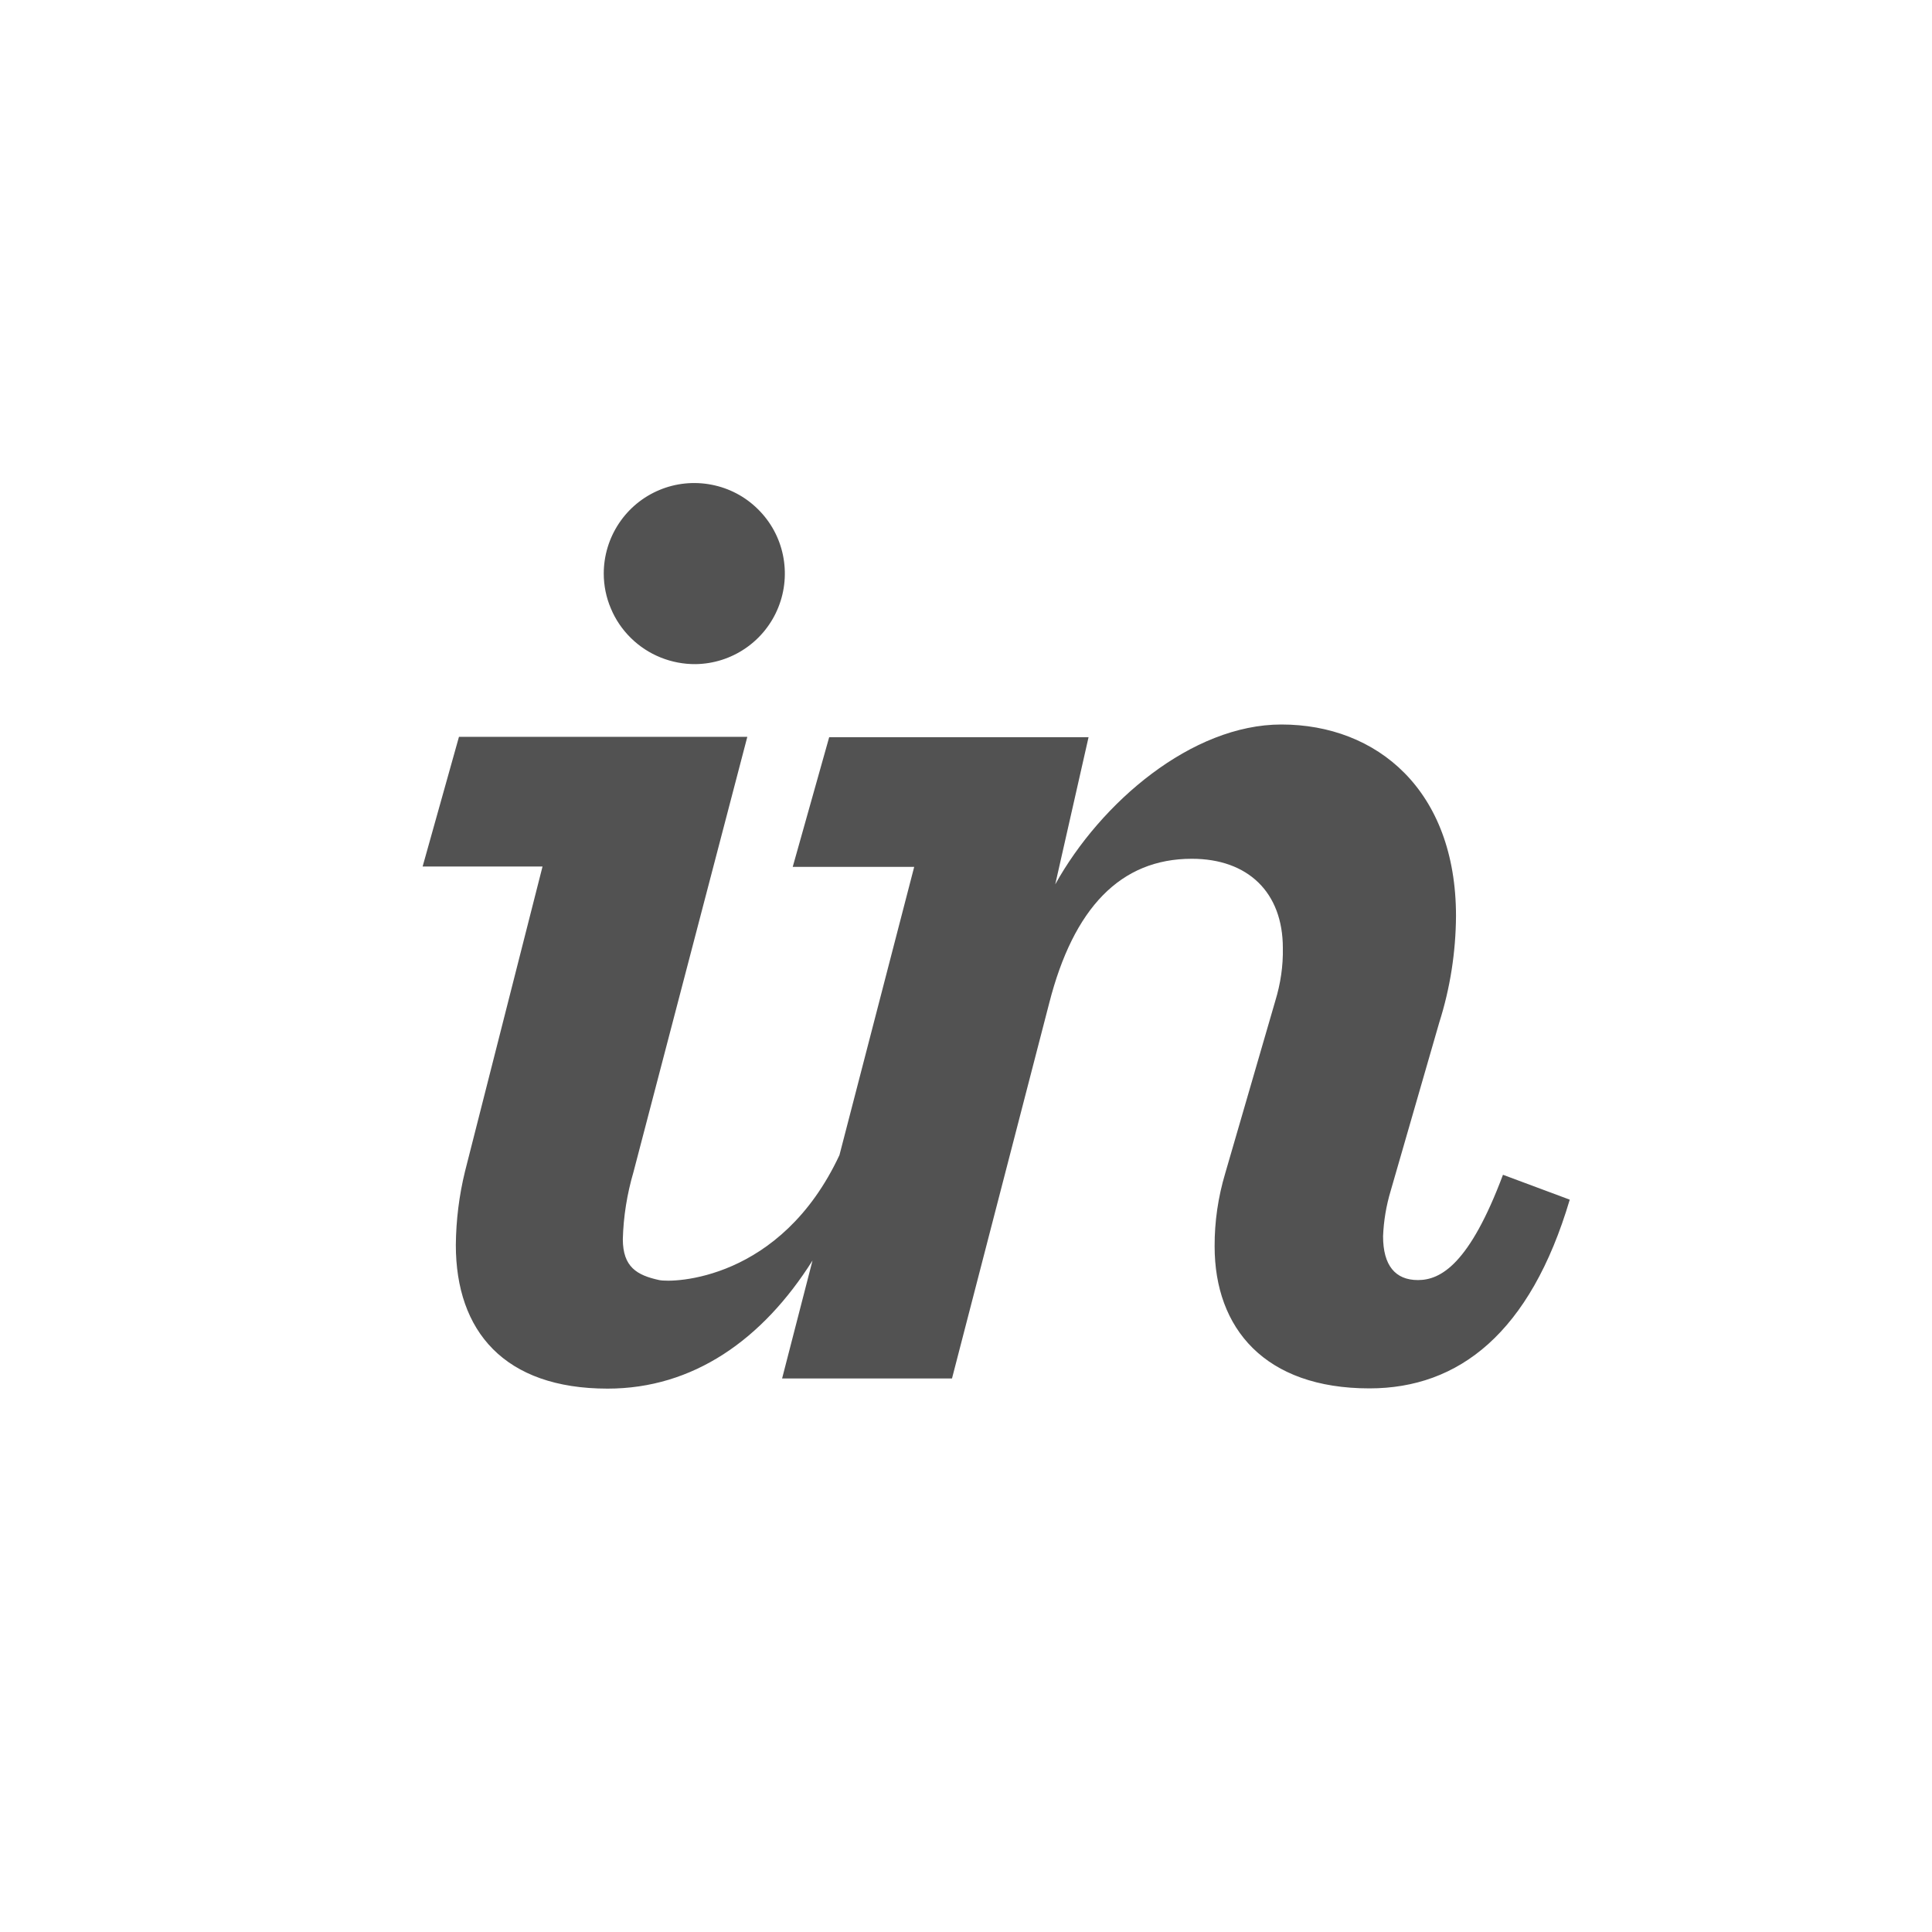
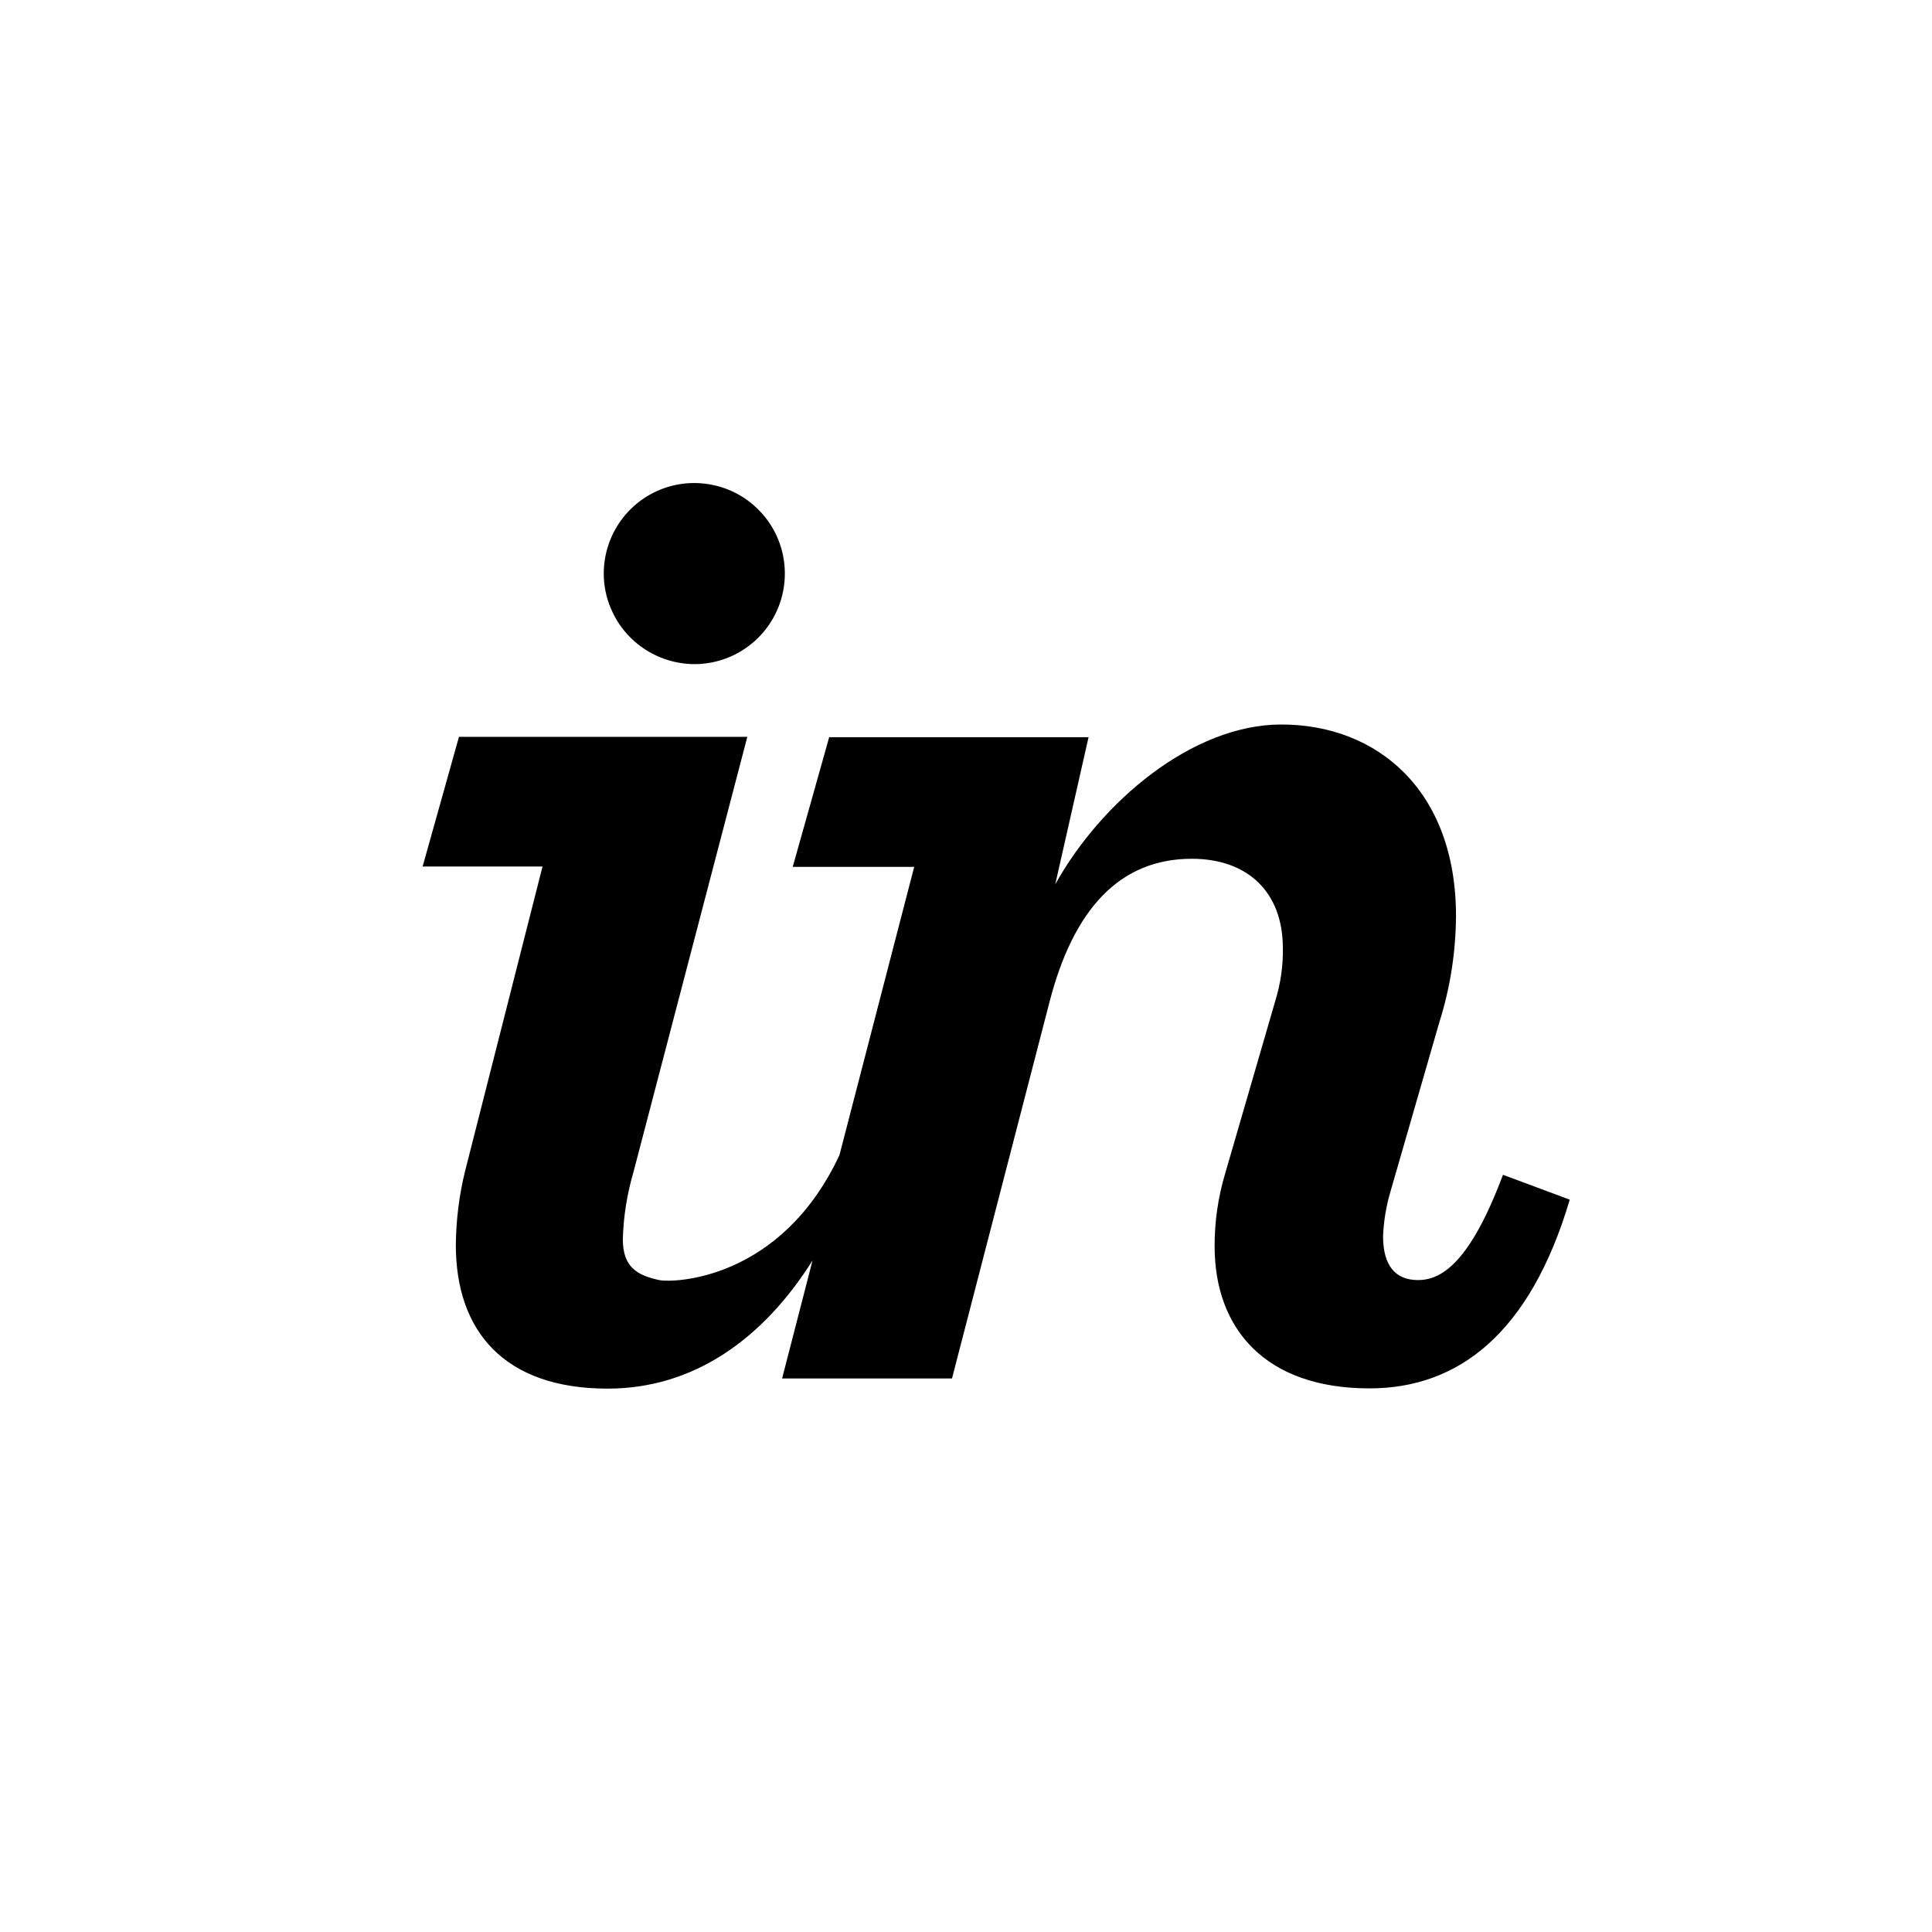
- <svg xmlns="http://www.w3.org/2000/svg" width="16" height="16" viewBox="0 0 16 16" fill="none">
+ <svg xmlns="http://www.w3.org/2000/svg" width="16" height="16" viewBox="0 0 16 16" fill="#000000">
  <g clip-path="url(#clip0_38_10)">
-     <rect width="16" height="16" fill="none" />
-     <path d="M15 1H1V15H15V1Z" fill="none" />
-     <path d="M5.761 5.5C5.909 5.498 6.053 5.452 6.175 5.368C6.296 5.285 6.391 5.167 6.446 5.029C6.501 4.892 6.514 4.742 6.484 4.597C6.454 4.452 6.382 4.32 6.276 4.216C6.171 4.112 6.038 4.042 5.892 4.014C5.747 3.986 5.597 4.001 5.461 4.058C5.324 4.115 5.208 4.211 5.126 4.334C5.044 4.457 5 4.602 5 4.75C5 4.849 5.02 4.948 5.059 5.039C5.097 5.131 5.154 5.214 5.224 5.283C5.295 5.353 5.379 5.408 5.471 5.445C5.563 5.482 5.662 5.501 5.761 5.5V5.5Z" fill="#525252" />
-     <path d="M3.851 9.701C3.802 9.901 3.777 10.105 3.775 10.31C3.775 11.025 4.177 11.5 5.032 11.5C5.741 11.5 6.316 11.094 6.729 10.439L6.477 11.416H7.884L8.689 8.308C8.89 7.52 9.279 7.112 9.87 7.112C10.335 7.112 10.624 7.39 10.624 7.851C10.627 7.999 10.605 8.146 10.562 8.287L10.147 9.716C10.088 9.913 10.058 10.117 10.059 10.322C10.059 11 10.474 11.498 11.341 11.498C12.082 11.498 12.673 11.038 13 9.935L12.447 9.729C12.17 10.468 11.932 10.601 11.743 10.601C11.555 10.601 11.454 10.48 11.454 10.238C11.459 10.111 11.48 9.985 11.517 9.862L11.919 8.469C12.01 8.183 12.056 7.885 12.058 7.586C12.058 6.544 11.404 6 10.612 6C9.87 6 9.116 6.645 8.739 7.324L9.015 6.105H6.867L6.565 7.179H7.571L6.952 9.566C6.465 10.608 5.571 10.625 5.459 10.601C5.275 10.561 5.158 10.493 5.158 10.262C5.163 10.074 5.193 9.888 5.246 9.707L6.189 6.102H3.801L3.5 7.176H4.493L3.851 9.701Z" fill="#525252" />
+     <path d="M5.761 5.5C5.909 5.498 6.053 5.452 6.175 5.368C6.296 5.285 6.391 5.167 6.446 5.029C6.501 4.892 6.514 4.742 6.484 4.597C6.454 4.452 6.382 4.32 6.276 4.216C6.171 4.112 6.038 4.042 5.892 4.014C5.747 3.986 5.597 4.001 5.461 4.058C5.324 4.115 5.208 4.211 5.126 4.334C5.044 4.457 5 4.602 5 4.75C5 4.849 5.02 4.948 5.059 5.039C5.097 5.131 5.154 5.214 5.224 5.283C5.295 5.353 5.379 5.408 5.471 5.445C5.563 5.482 5.662 5.501 5.761 5.5V5.5Z" fill="#000000" />
+     <path d="M3.851 9.701C3.802 9.901 3.777 10.105 3.775 10.31C3.775 11.025 4.177 11.5 5.032 11.5C5.741 11.5 6.316 11.094 6.729 10.439L6.477 11.416H7.884L8.689 8.308C8.89 7.52 9.279 7.112 9.87 7.112C10.335 7.112 10.624 7.39 10.624 7.851C10.627 7.999 10.605 8.146 10.562 8.287L10.147 9.716C10.088 9.913 10.058 10.117 10.059 10.322C10.059 11 10.474 11.498 11.341 11.498C12.082 11.498 12.673 11.038 13 9.935L12.447 9.729C12.17 10.468 11.932 10.601 11.743 10.601C11.555 10.601 11.454 10.48 11.454 10.238C11.459 10.111 11.48 9.985 11.517 9.862L11.919 8.469C12.01 8.183 12.056 7.885 12.058 7.586C12.058 6.544 11.404 6 10.612 6C9.87 6 9.116 6.645 8.739 7.324L9.015 6.105H6.867L6.565 7.179H7.571L6.952 9.566C6.465 10.608 5.571 10.625 5.459 10.601C5.275 10.561 5.158 10.493 5.158 10.262C5.163 10.074 5.193 9.888 5.246 9.707L6.189 6.102H3.801L3.5 7.176H4.493L3.851 9.701Z" fill="#000000" />
  </g>
-   <defs>
-     <clipPath id="clip0_38_10">
-       <rect width="16" height="16" fill="none" />
-     </clipPath>
-   </defs>
</svg>
